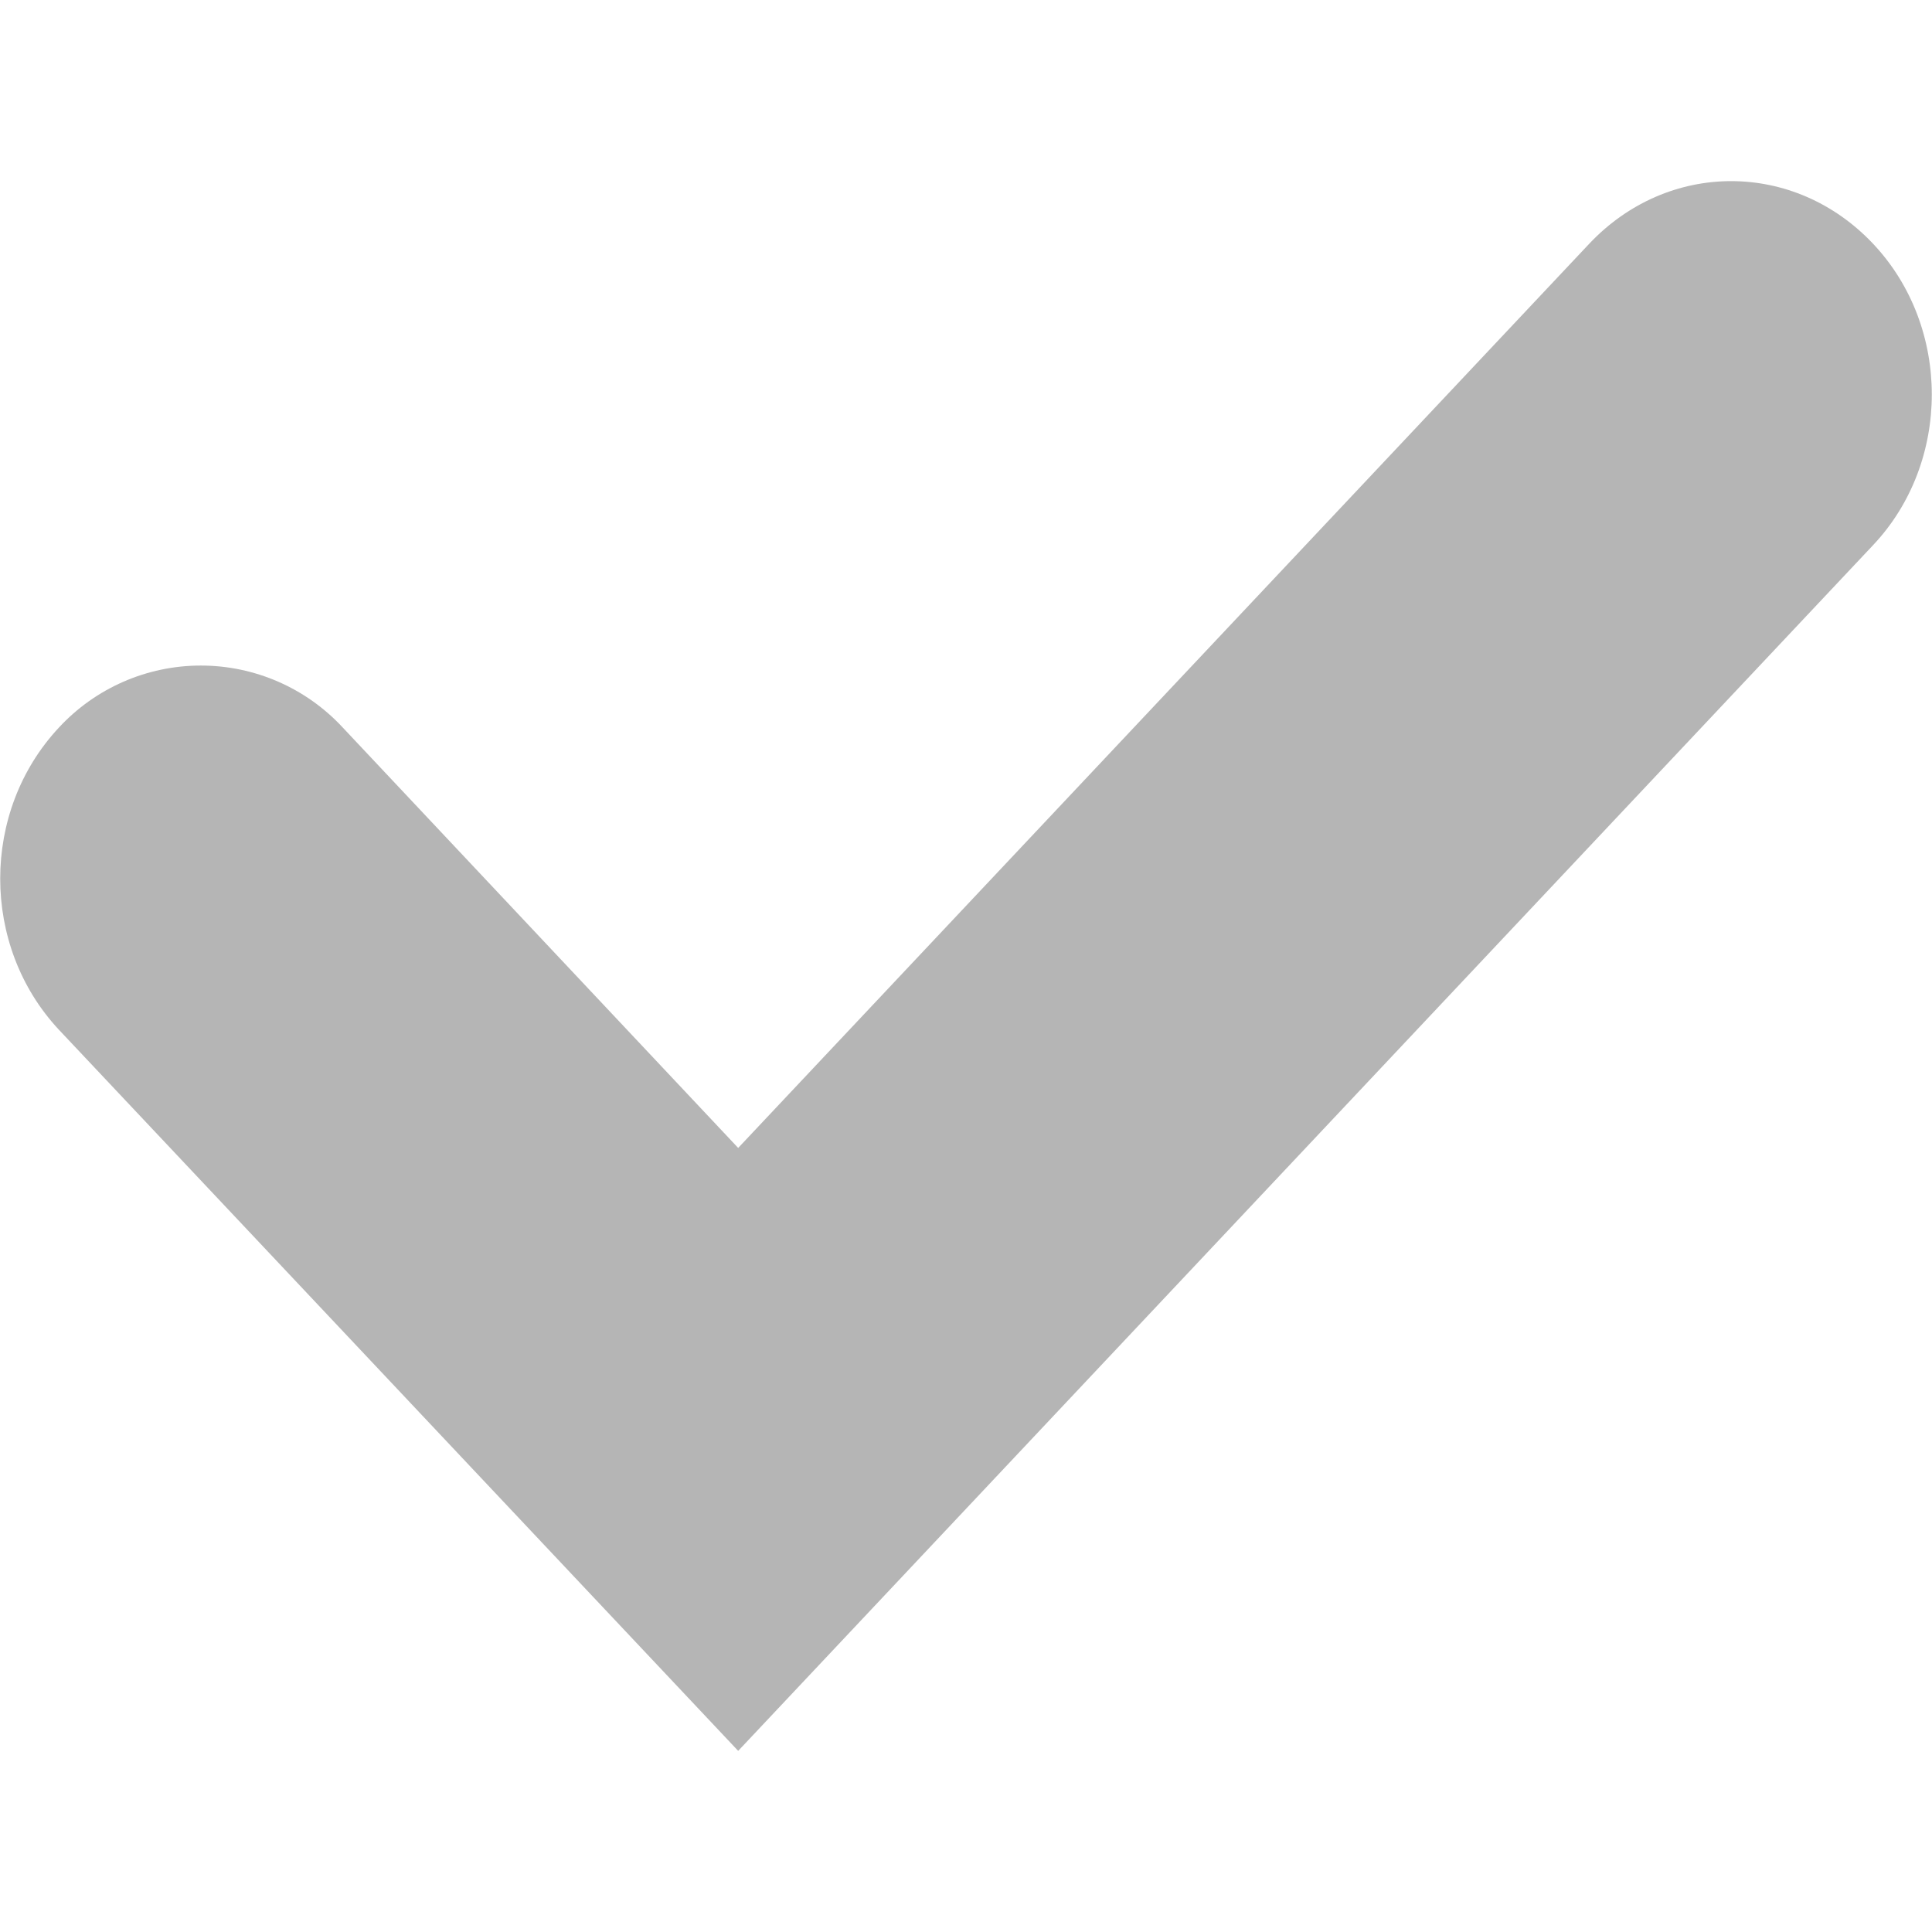
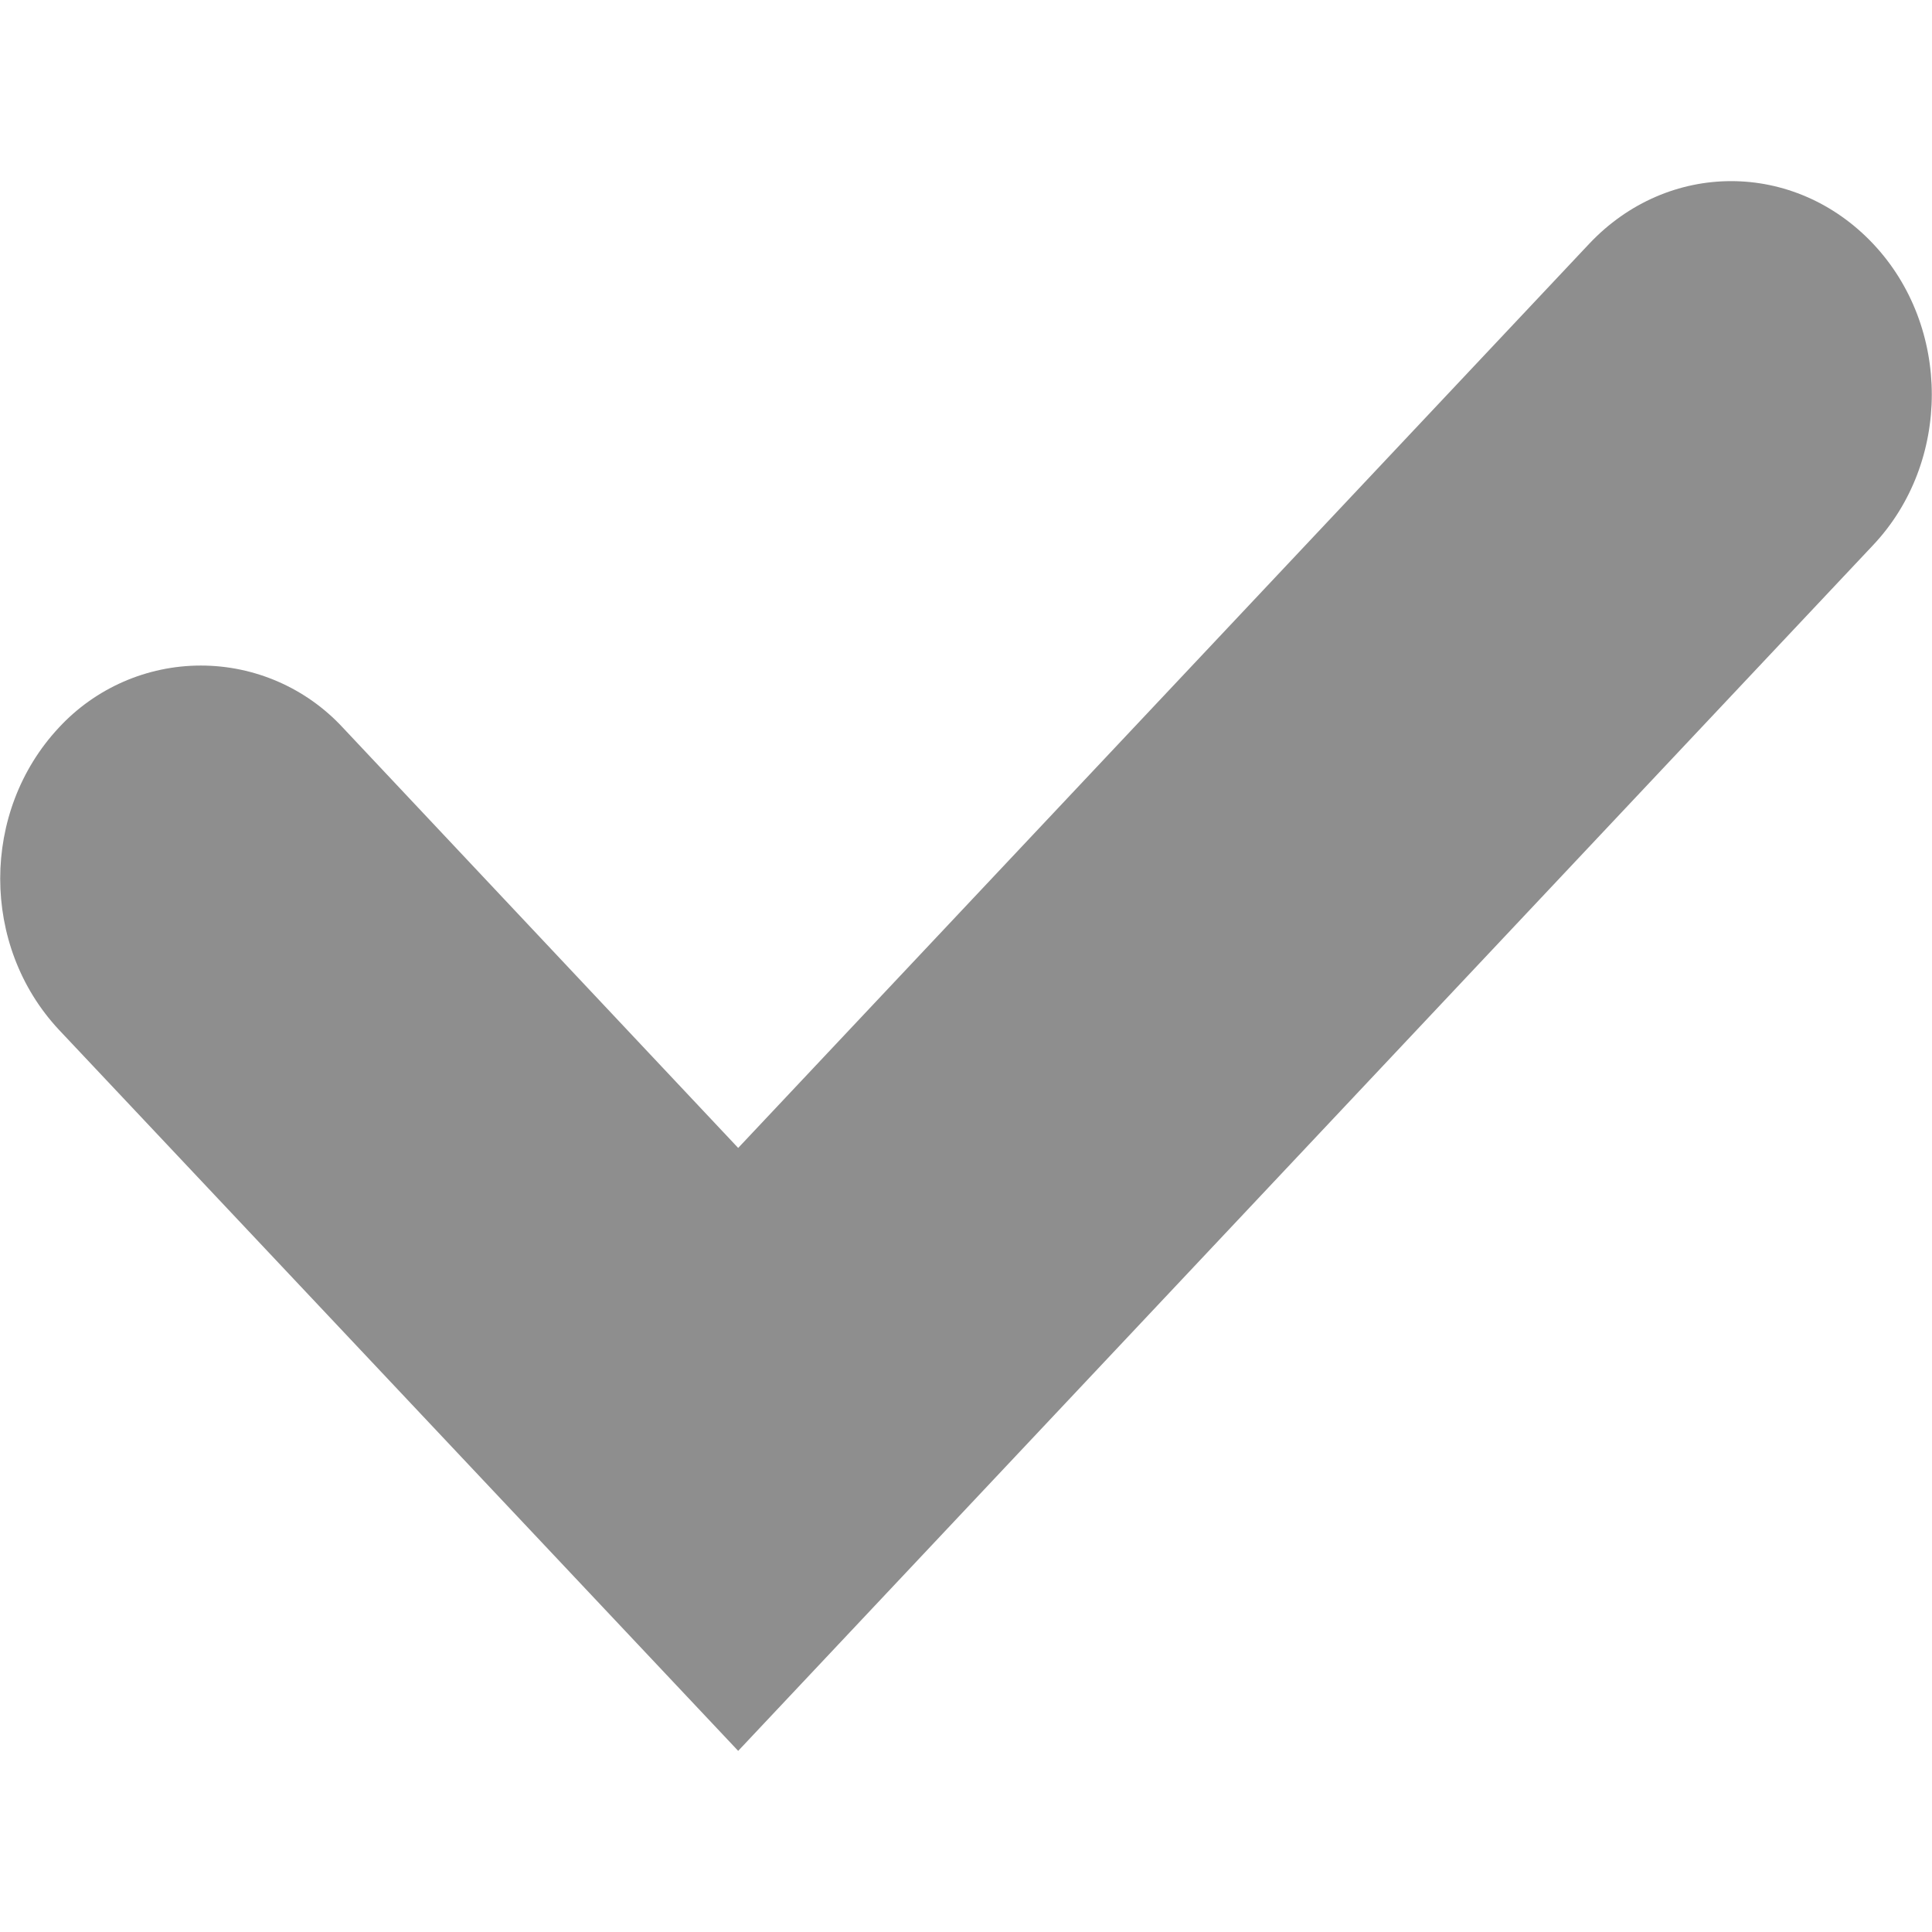
<svg xmlns="http://www.w3.org/2000/svg" width="24" height="24">
-   <path fill="#B5B5B5" d="M9.17 21.75L.73 12.79c-.97-1.04-.97-2.71 0-3.75a2.403 2.403 0 0 1 3.53 0l4.91 5.22L19.74 3.03c.98-1.04 2.55-1.04 3.53 0 .97 1.03.97 2.71 0 3.74L9.17 21.75z" />
+   <path fill="#8e8e8e" d="M9.17 21.75L.73 12.79c-.97-1.04-.97-2.71 0-3.75a2.403 2.403 0 0 1 3.53 0l4.91 5.22L19.74 3.03c.98-1.04 2.55-1.04 3.53 0 .97 1.03.97 2.71 0 3.74L9.17 21.75z" />
</svg>
